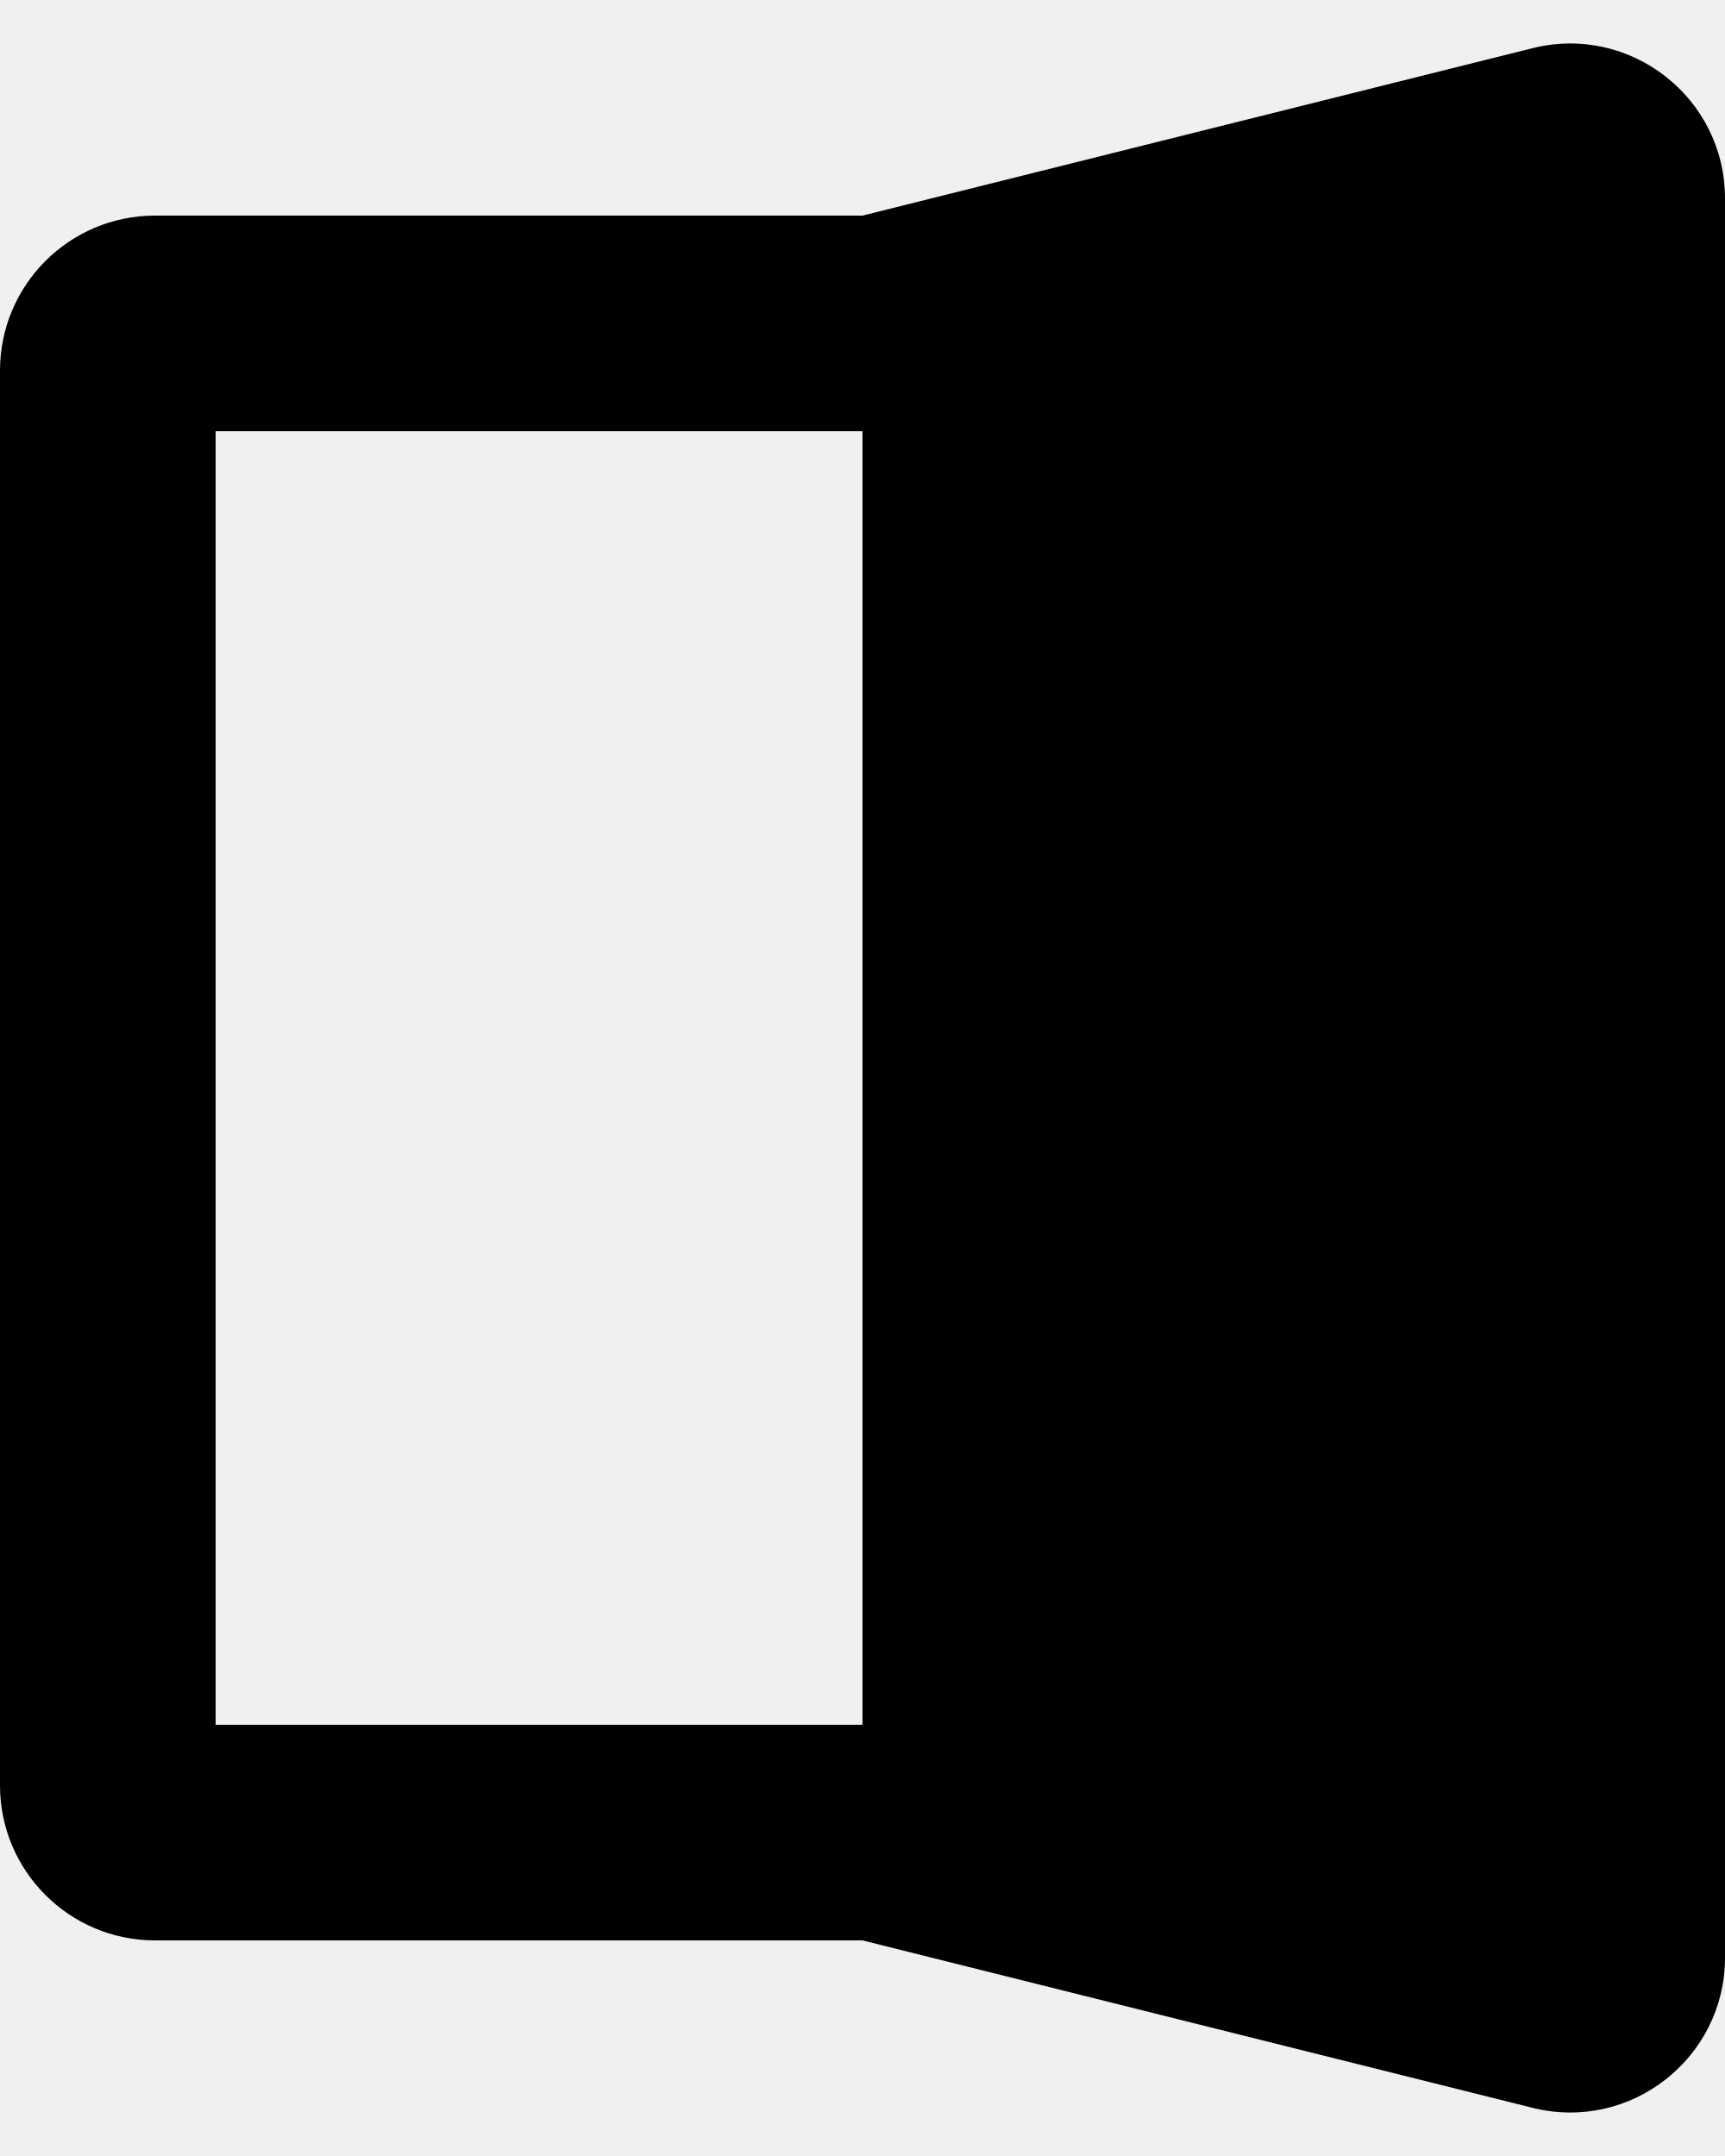
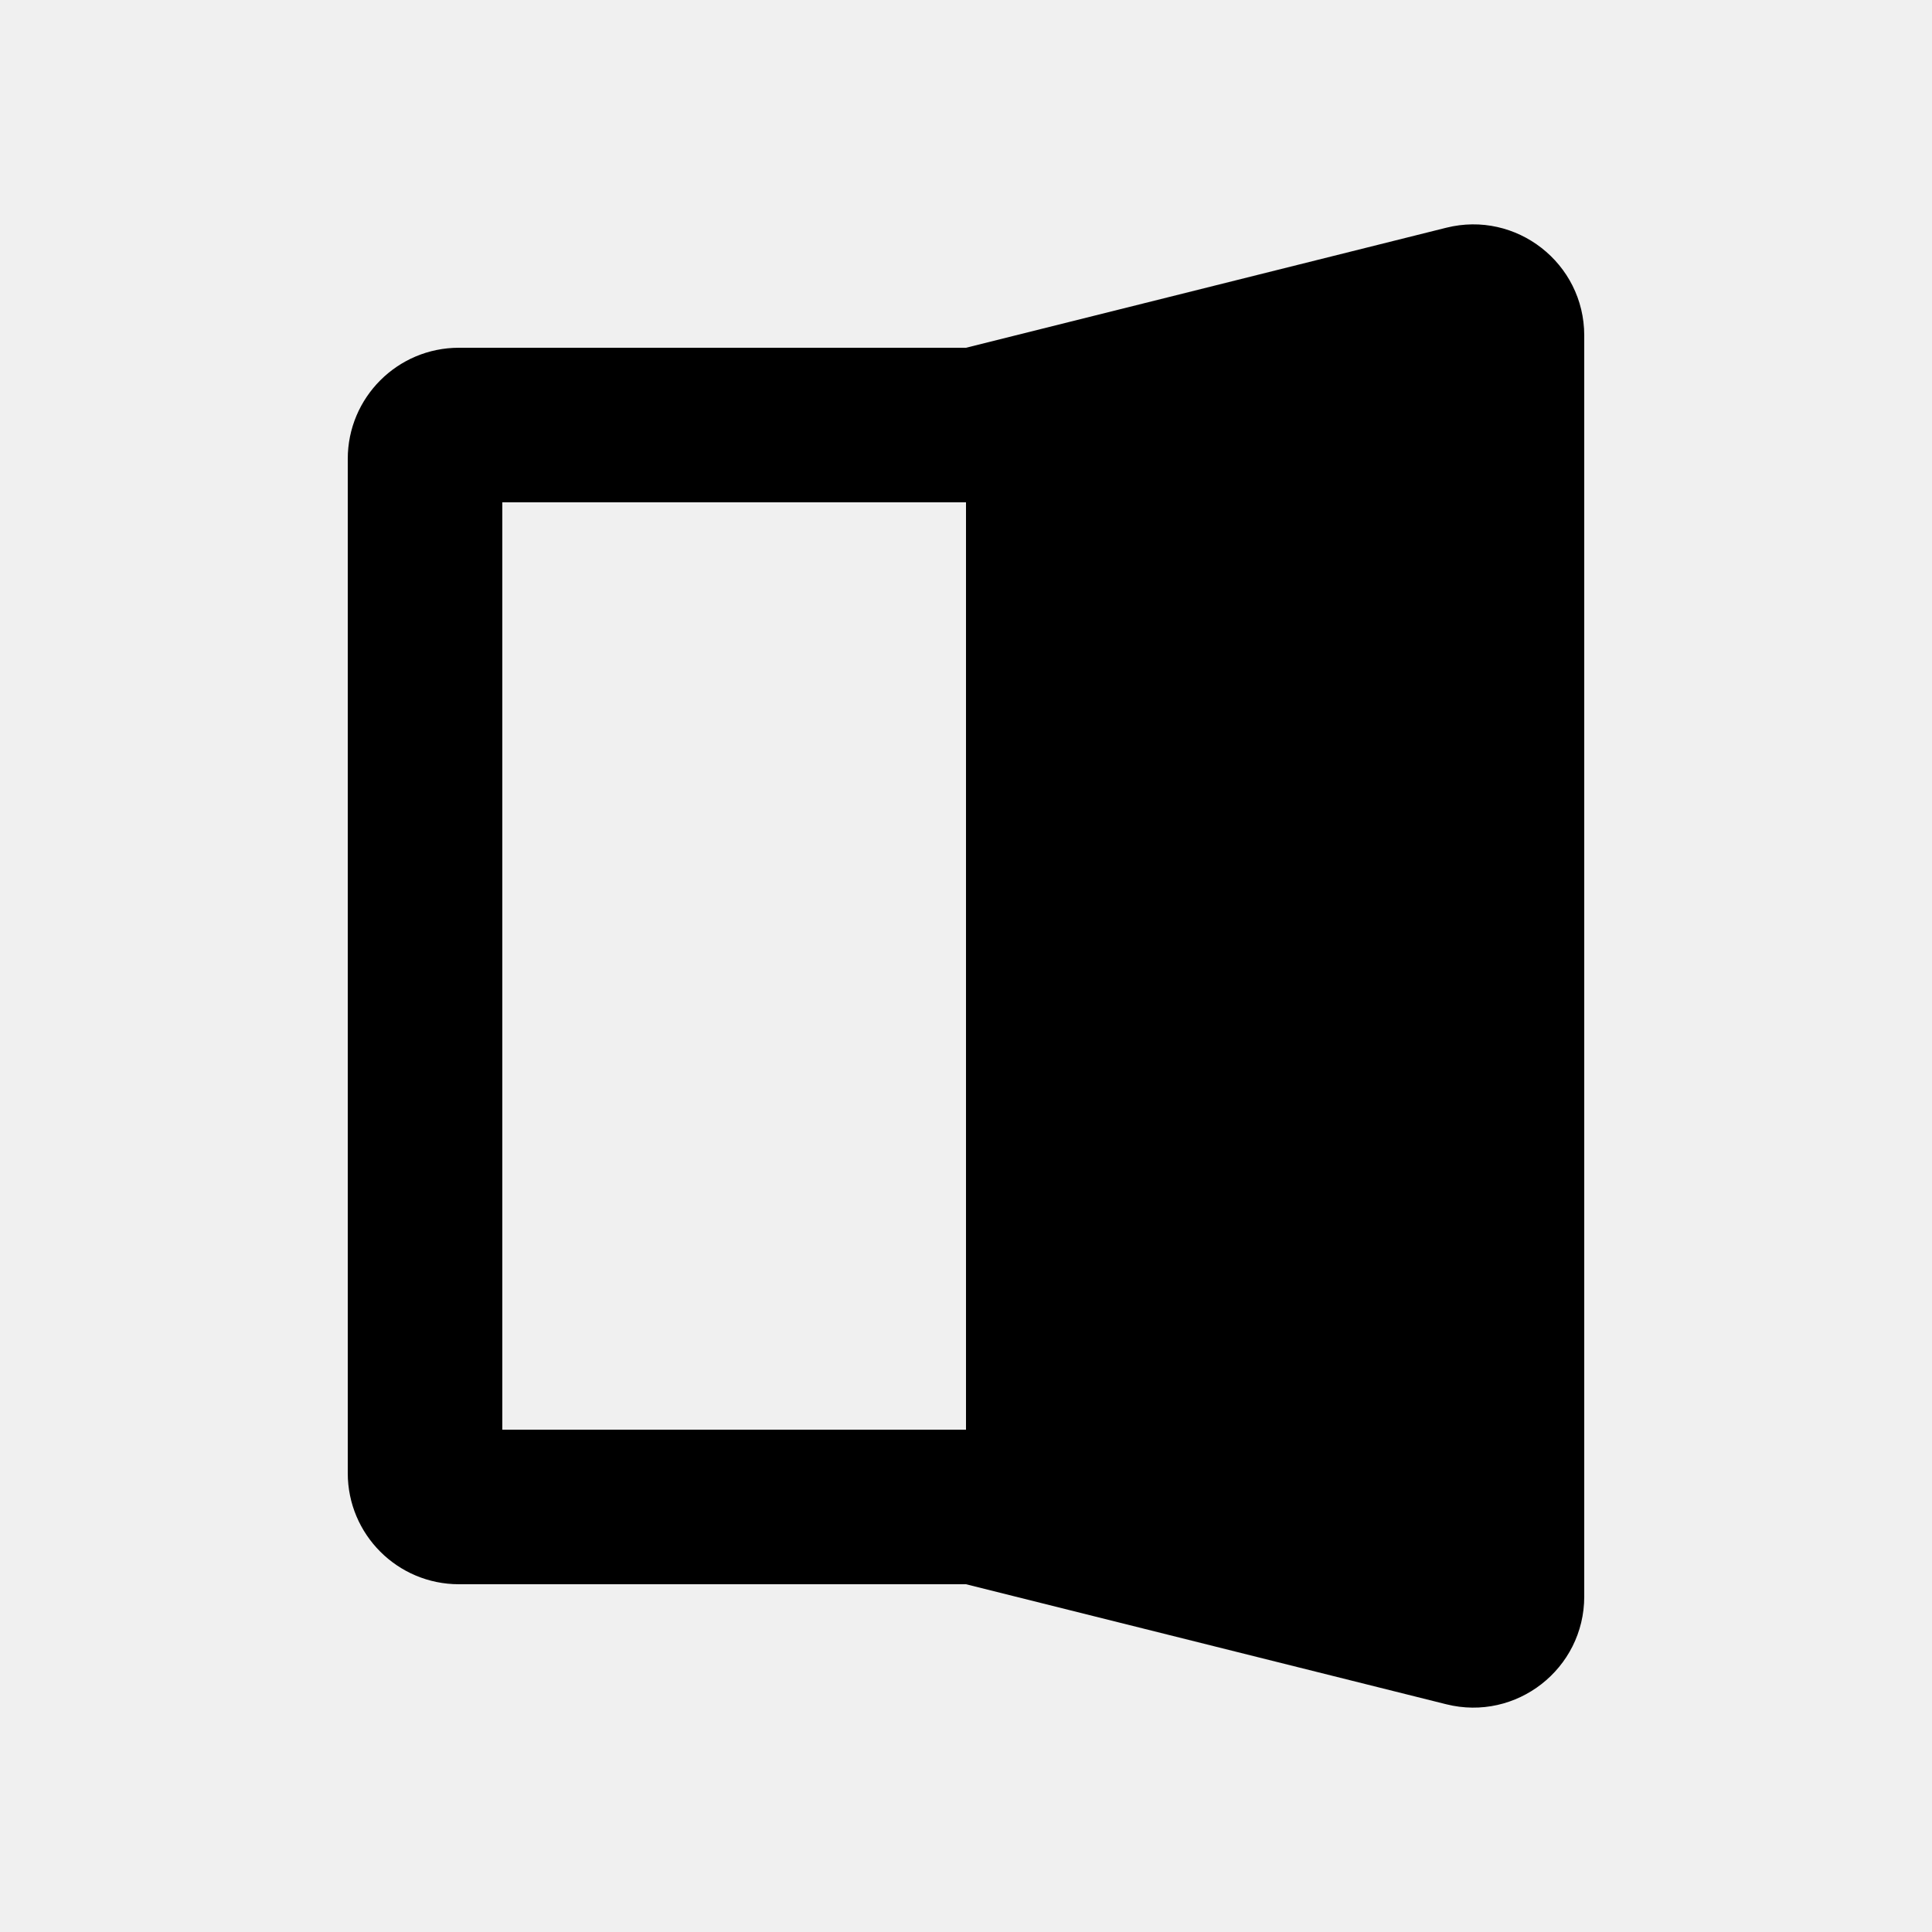
- <svg xmlns="http://www.w3.org/2000/svg" width="16" height="20" viewBox="0 0 16 20" fill="none">
-   <path d="M8 2L14.214 0.447C15.121 0.22 16 0.906 16 1.841V18.159C16 19.094 15.121 19.78 14.214 19.553L8 18V2Z" fill="black" />
+ <svg xmlns="http://www.w3.org/2000/svg" width="25" height="25" viewBox="0 0 25 25" fill="none">
+   <path d="M12.5 4.5L18.714 2.947C19.621 2.72 20.5 3.406 20.5 4.341V20.659C20.5 21.594 19.621 22.28 18.714 22.053L12.5 20.5V4.5Z" fill="black" />
  <mask id="path-2-inside-1" fill="white">
-     <rect y="2" width="10" height="16" rx="1.438" />
+     <rect x="4.5" y="4.5" width="10" height="16" rx="1.438" />
  </mask>
-   <rect y="2" width="10" height="16" rx="1.438" stroke="black" stroke-width="4" mask="url(#path-2-inside-1)" />
+   <rect x="4.5" y="4.5" width="10" height="16" rx="1.438" stroke="black" stroke-width="4" mask="url(#path-2-inside-1)" />
</svg>
